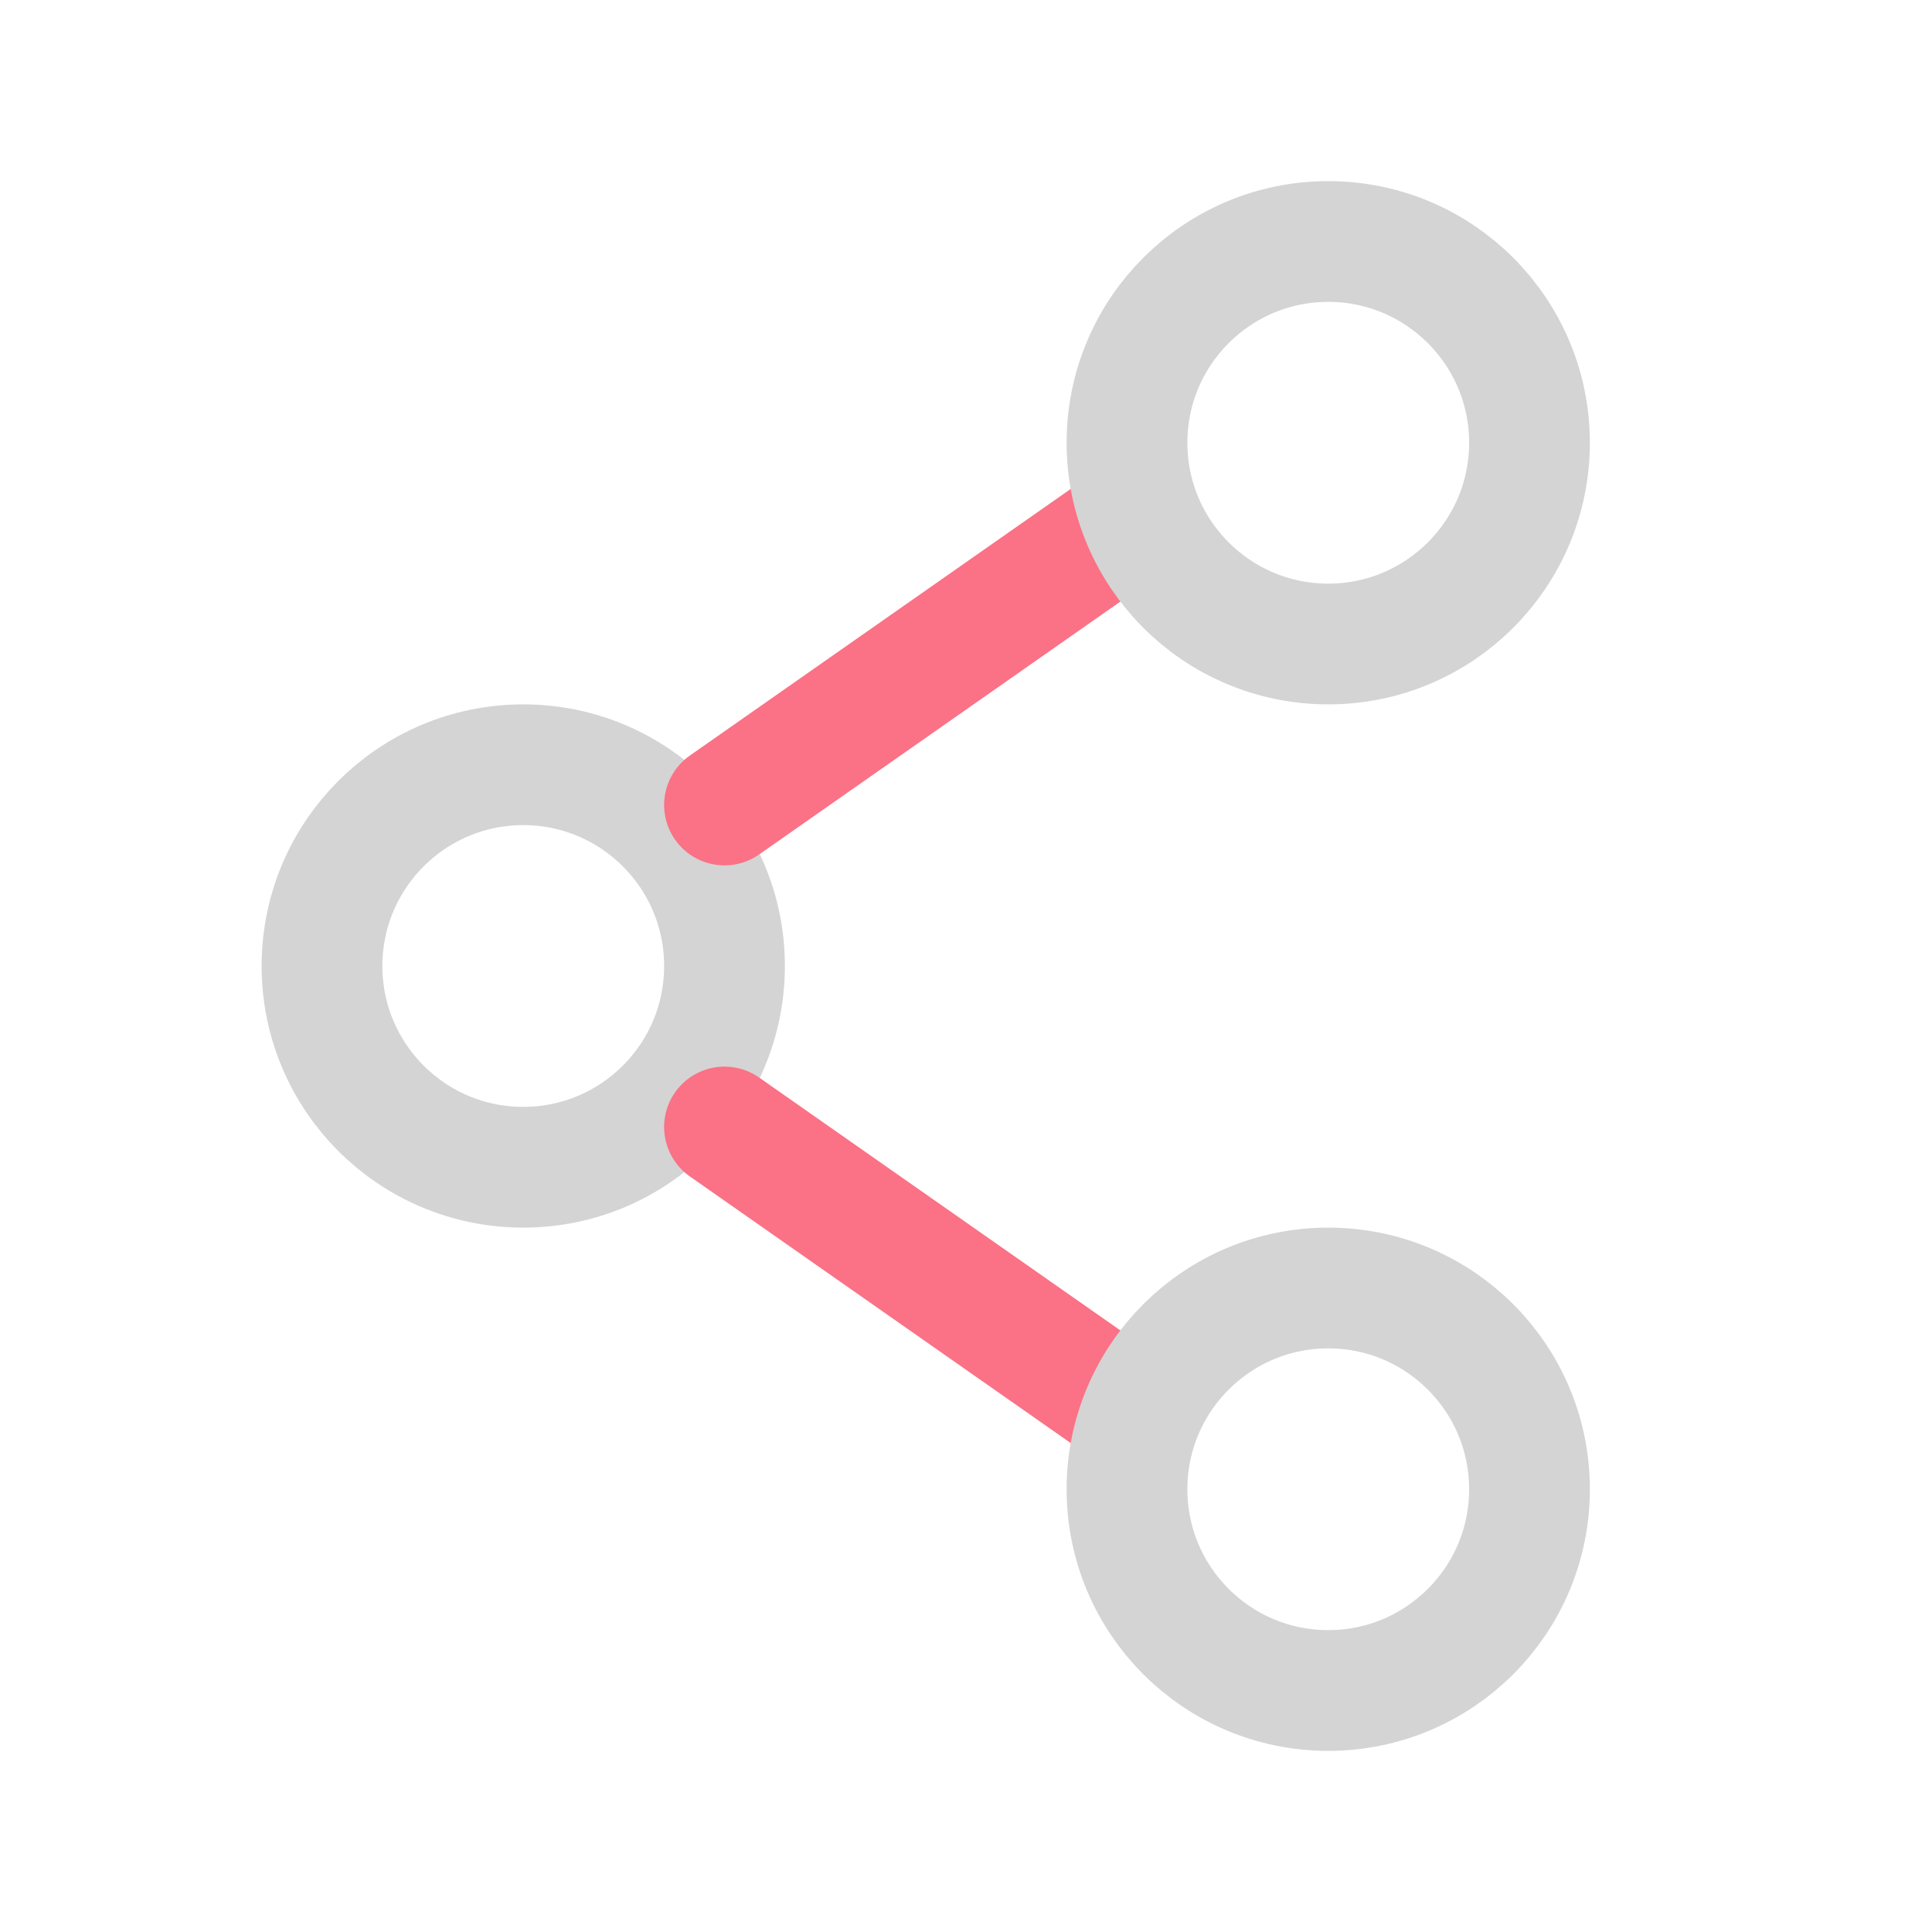
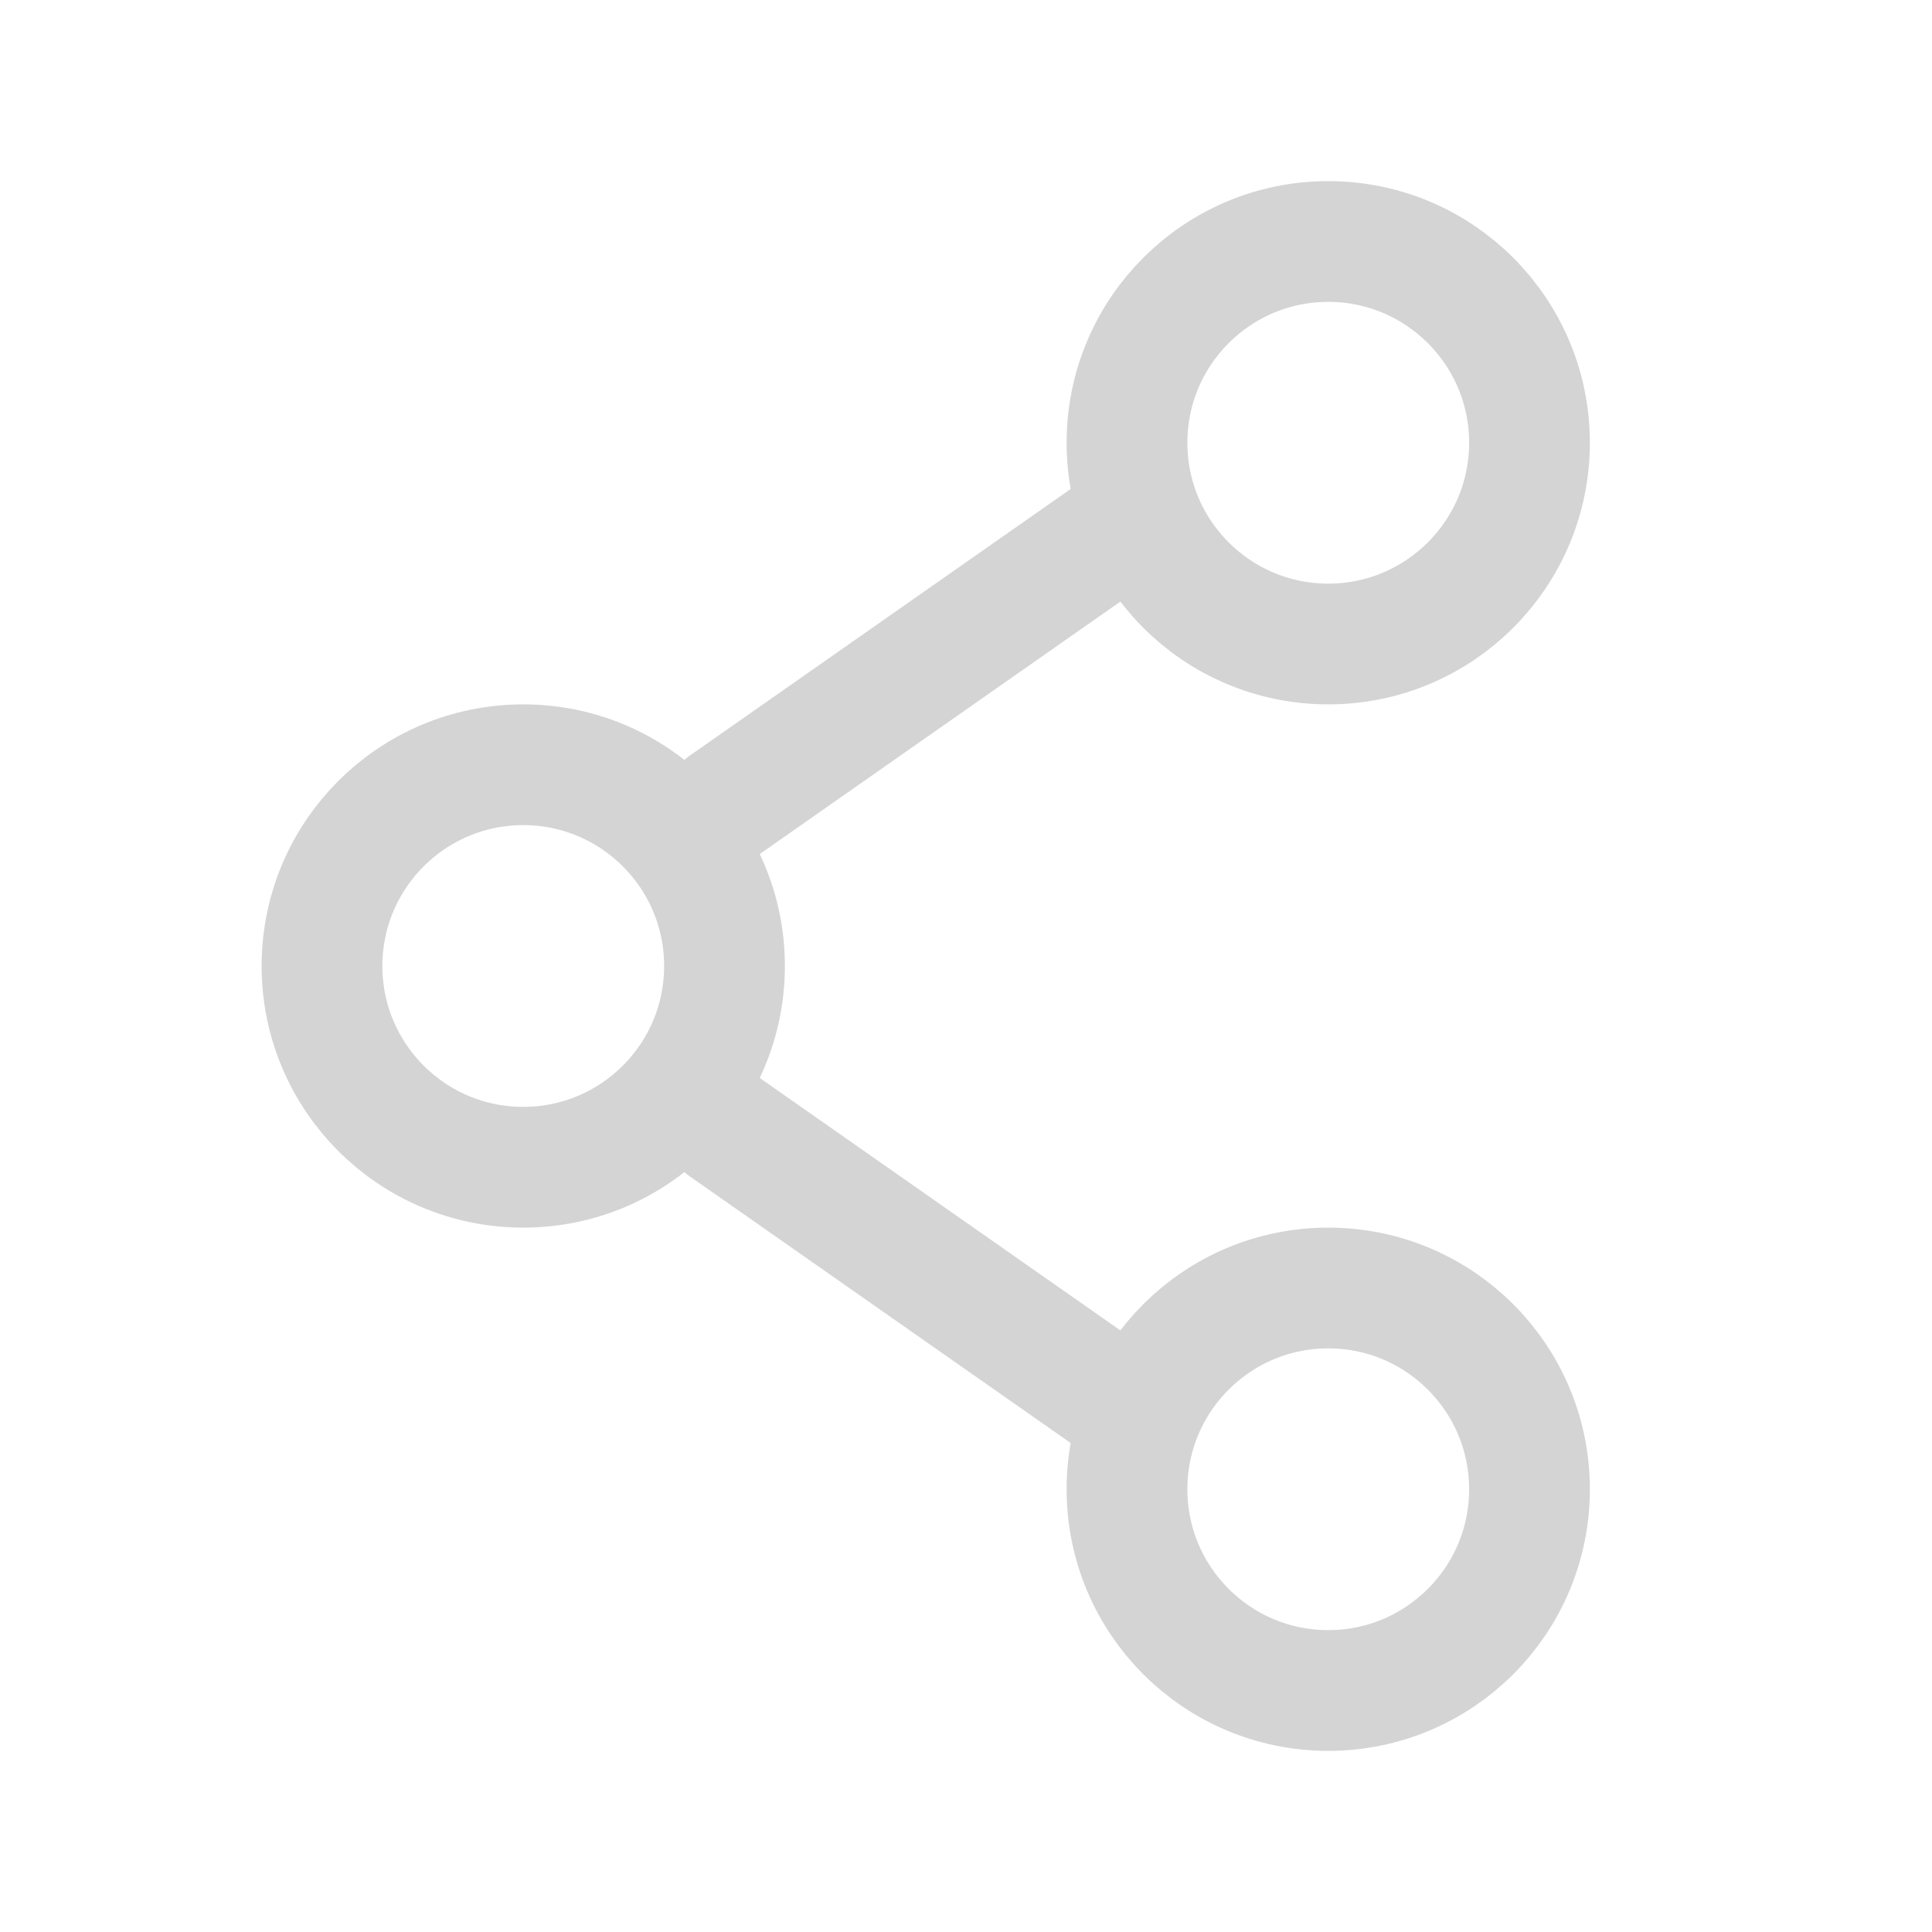
<svg xmlns="http://www.w3.org/2000/svg" width="24" height="24" fill="none">
  <path d="M9 12a2.5 2.5 0 1 1-5 0 2.5 2.5 0 0 1 5 0Z" stroke="#D4D4D4" stroke-width="1.5" />
-   <path d="M14 6.5 9 10m5 7.5L9 14" stroke="#FB7185" stroke-width="1.5" stroke-linecap="round" />
+   <path d="M14 6.5 9 10m5 7.5L9 14" stroke="#D4D4D4" stroke-width="1.5" stroke-linecap="round" />
  <path d="M19 18.5a2.5 2.5 0 1 1-5 0 2.5 2.5 0 0 1 5 0Zm0-13a2.5 2.5 0 1 1-5 0 2.5 2.5 0 0 1 5 0Z" stroke="#D4D4D4" stroke-width="1.5" />
</svg>
